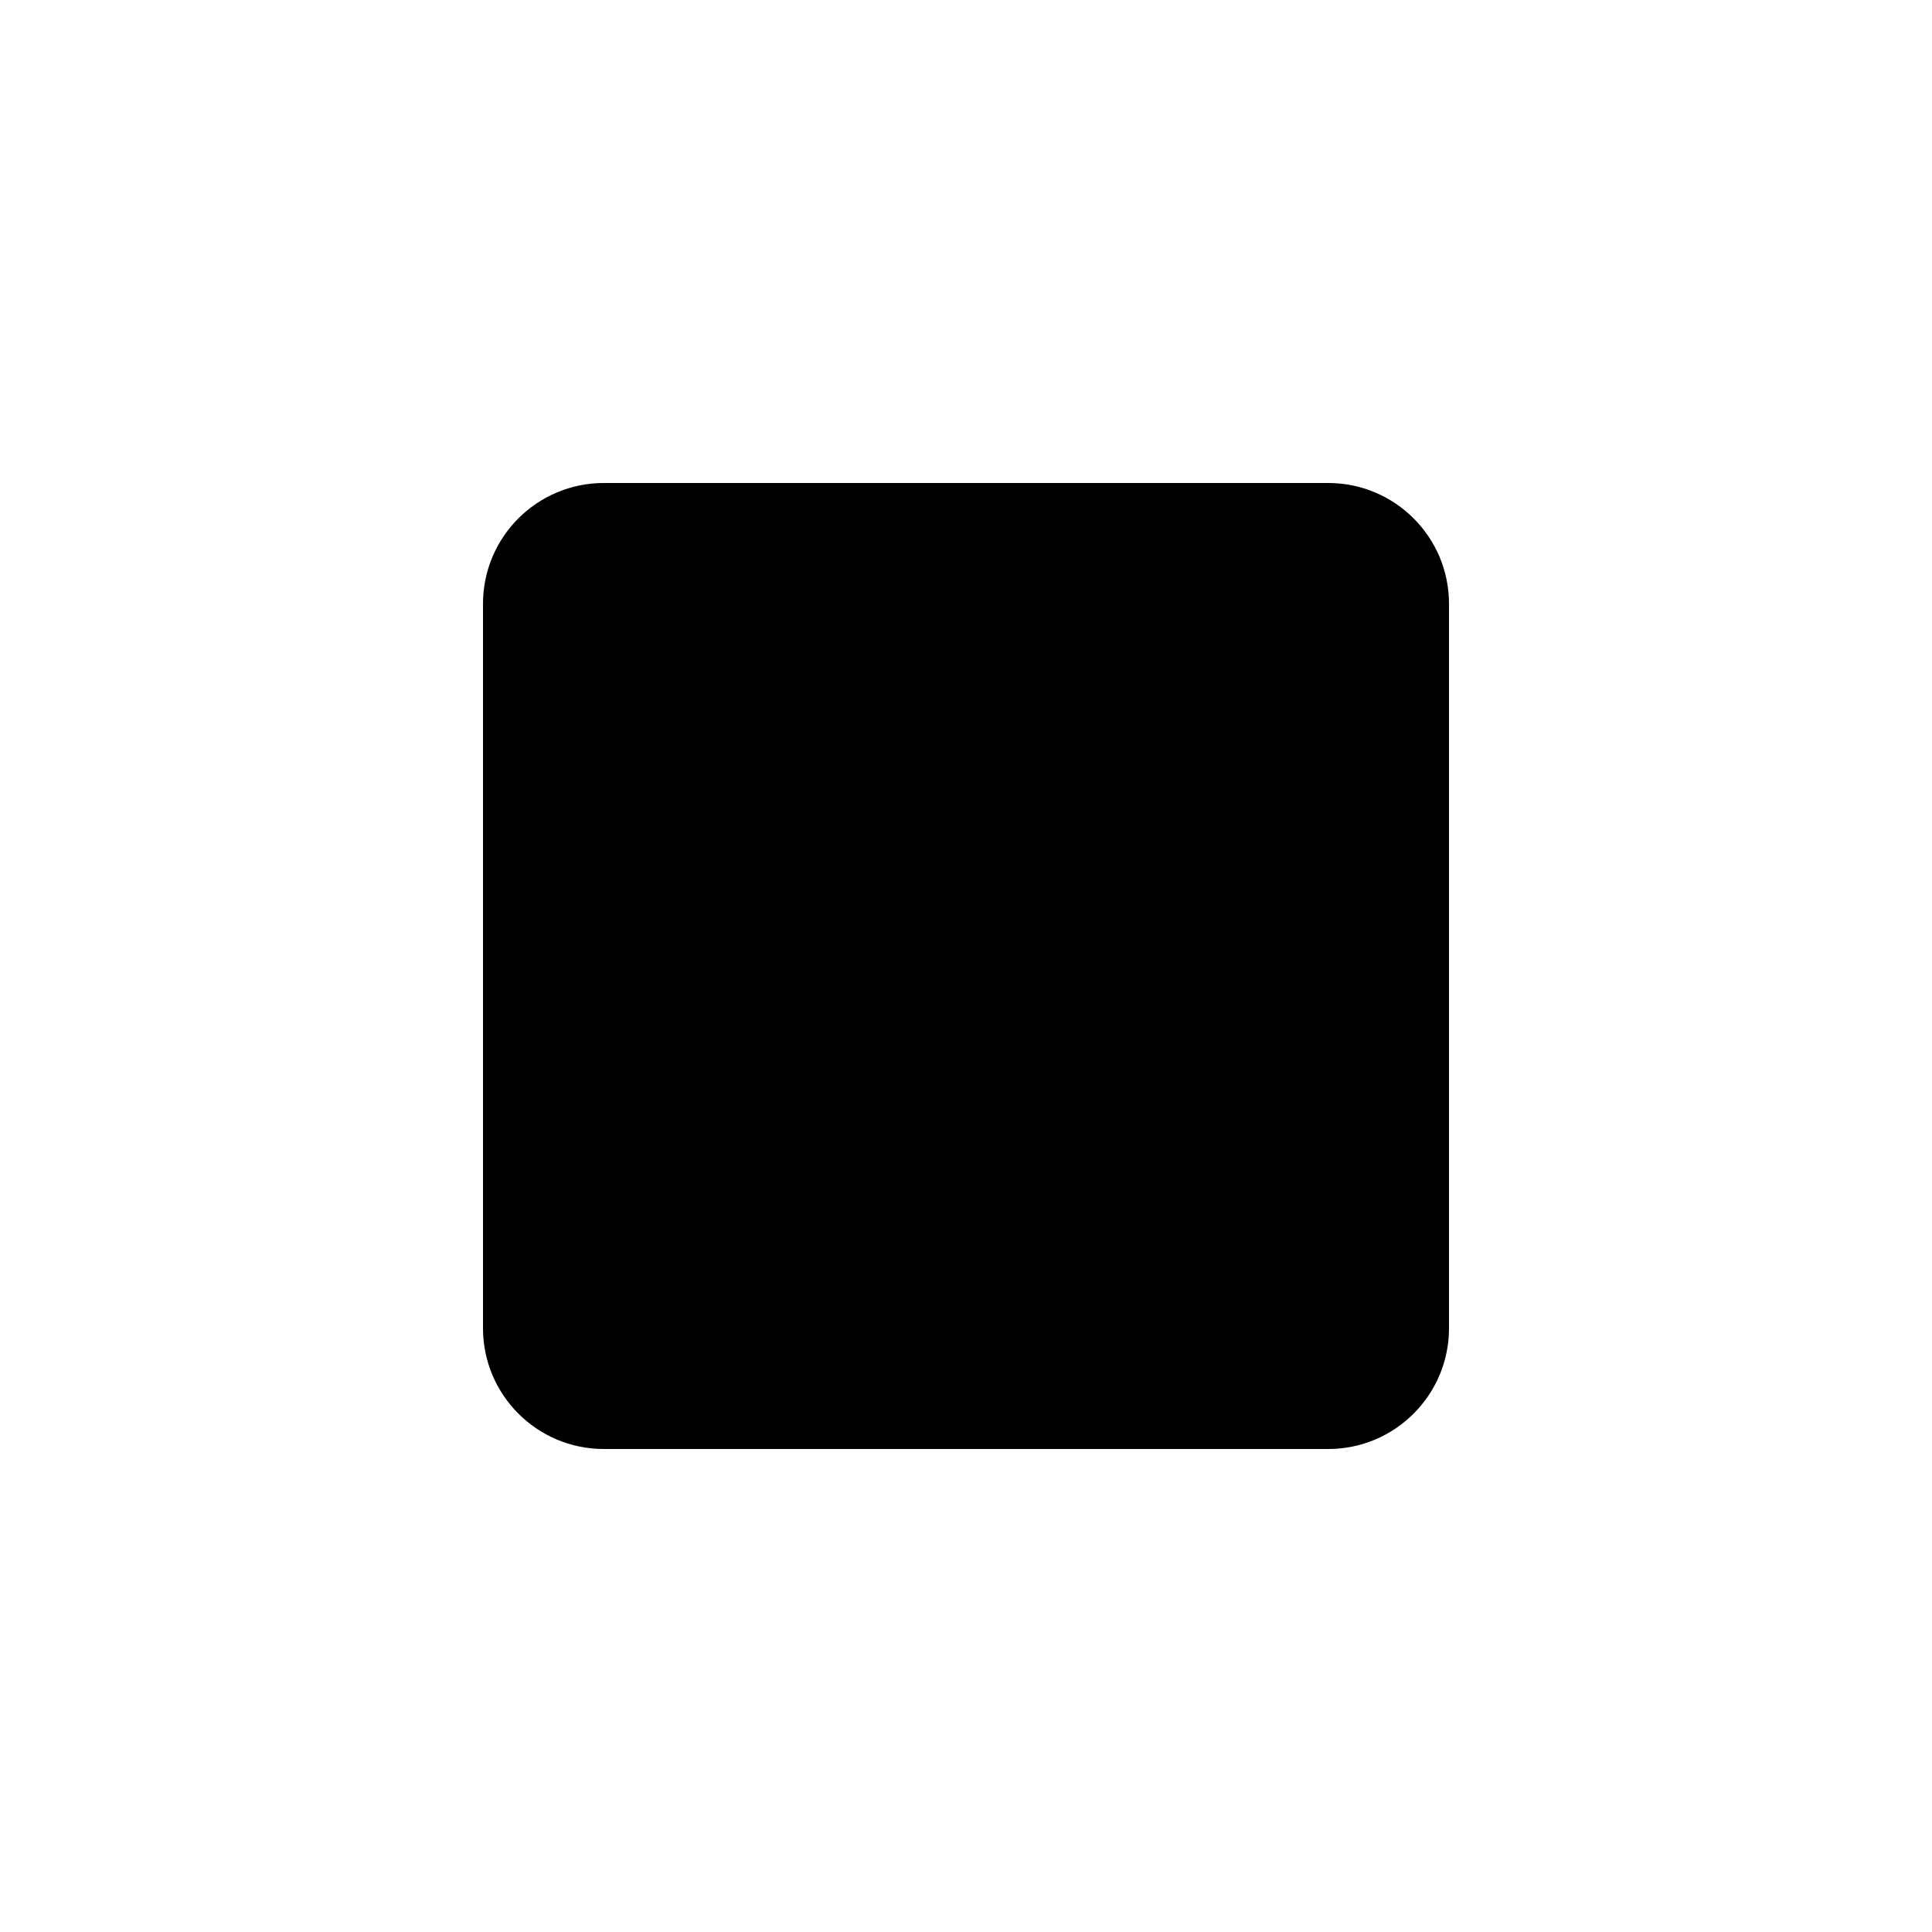
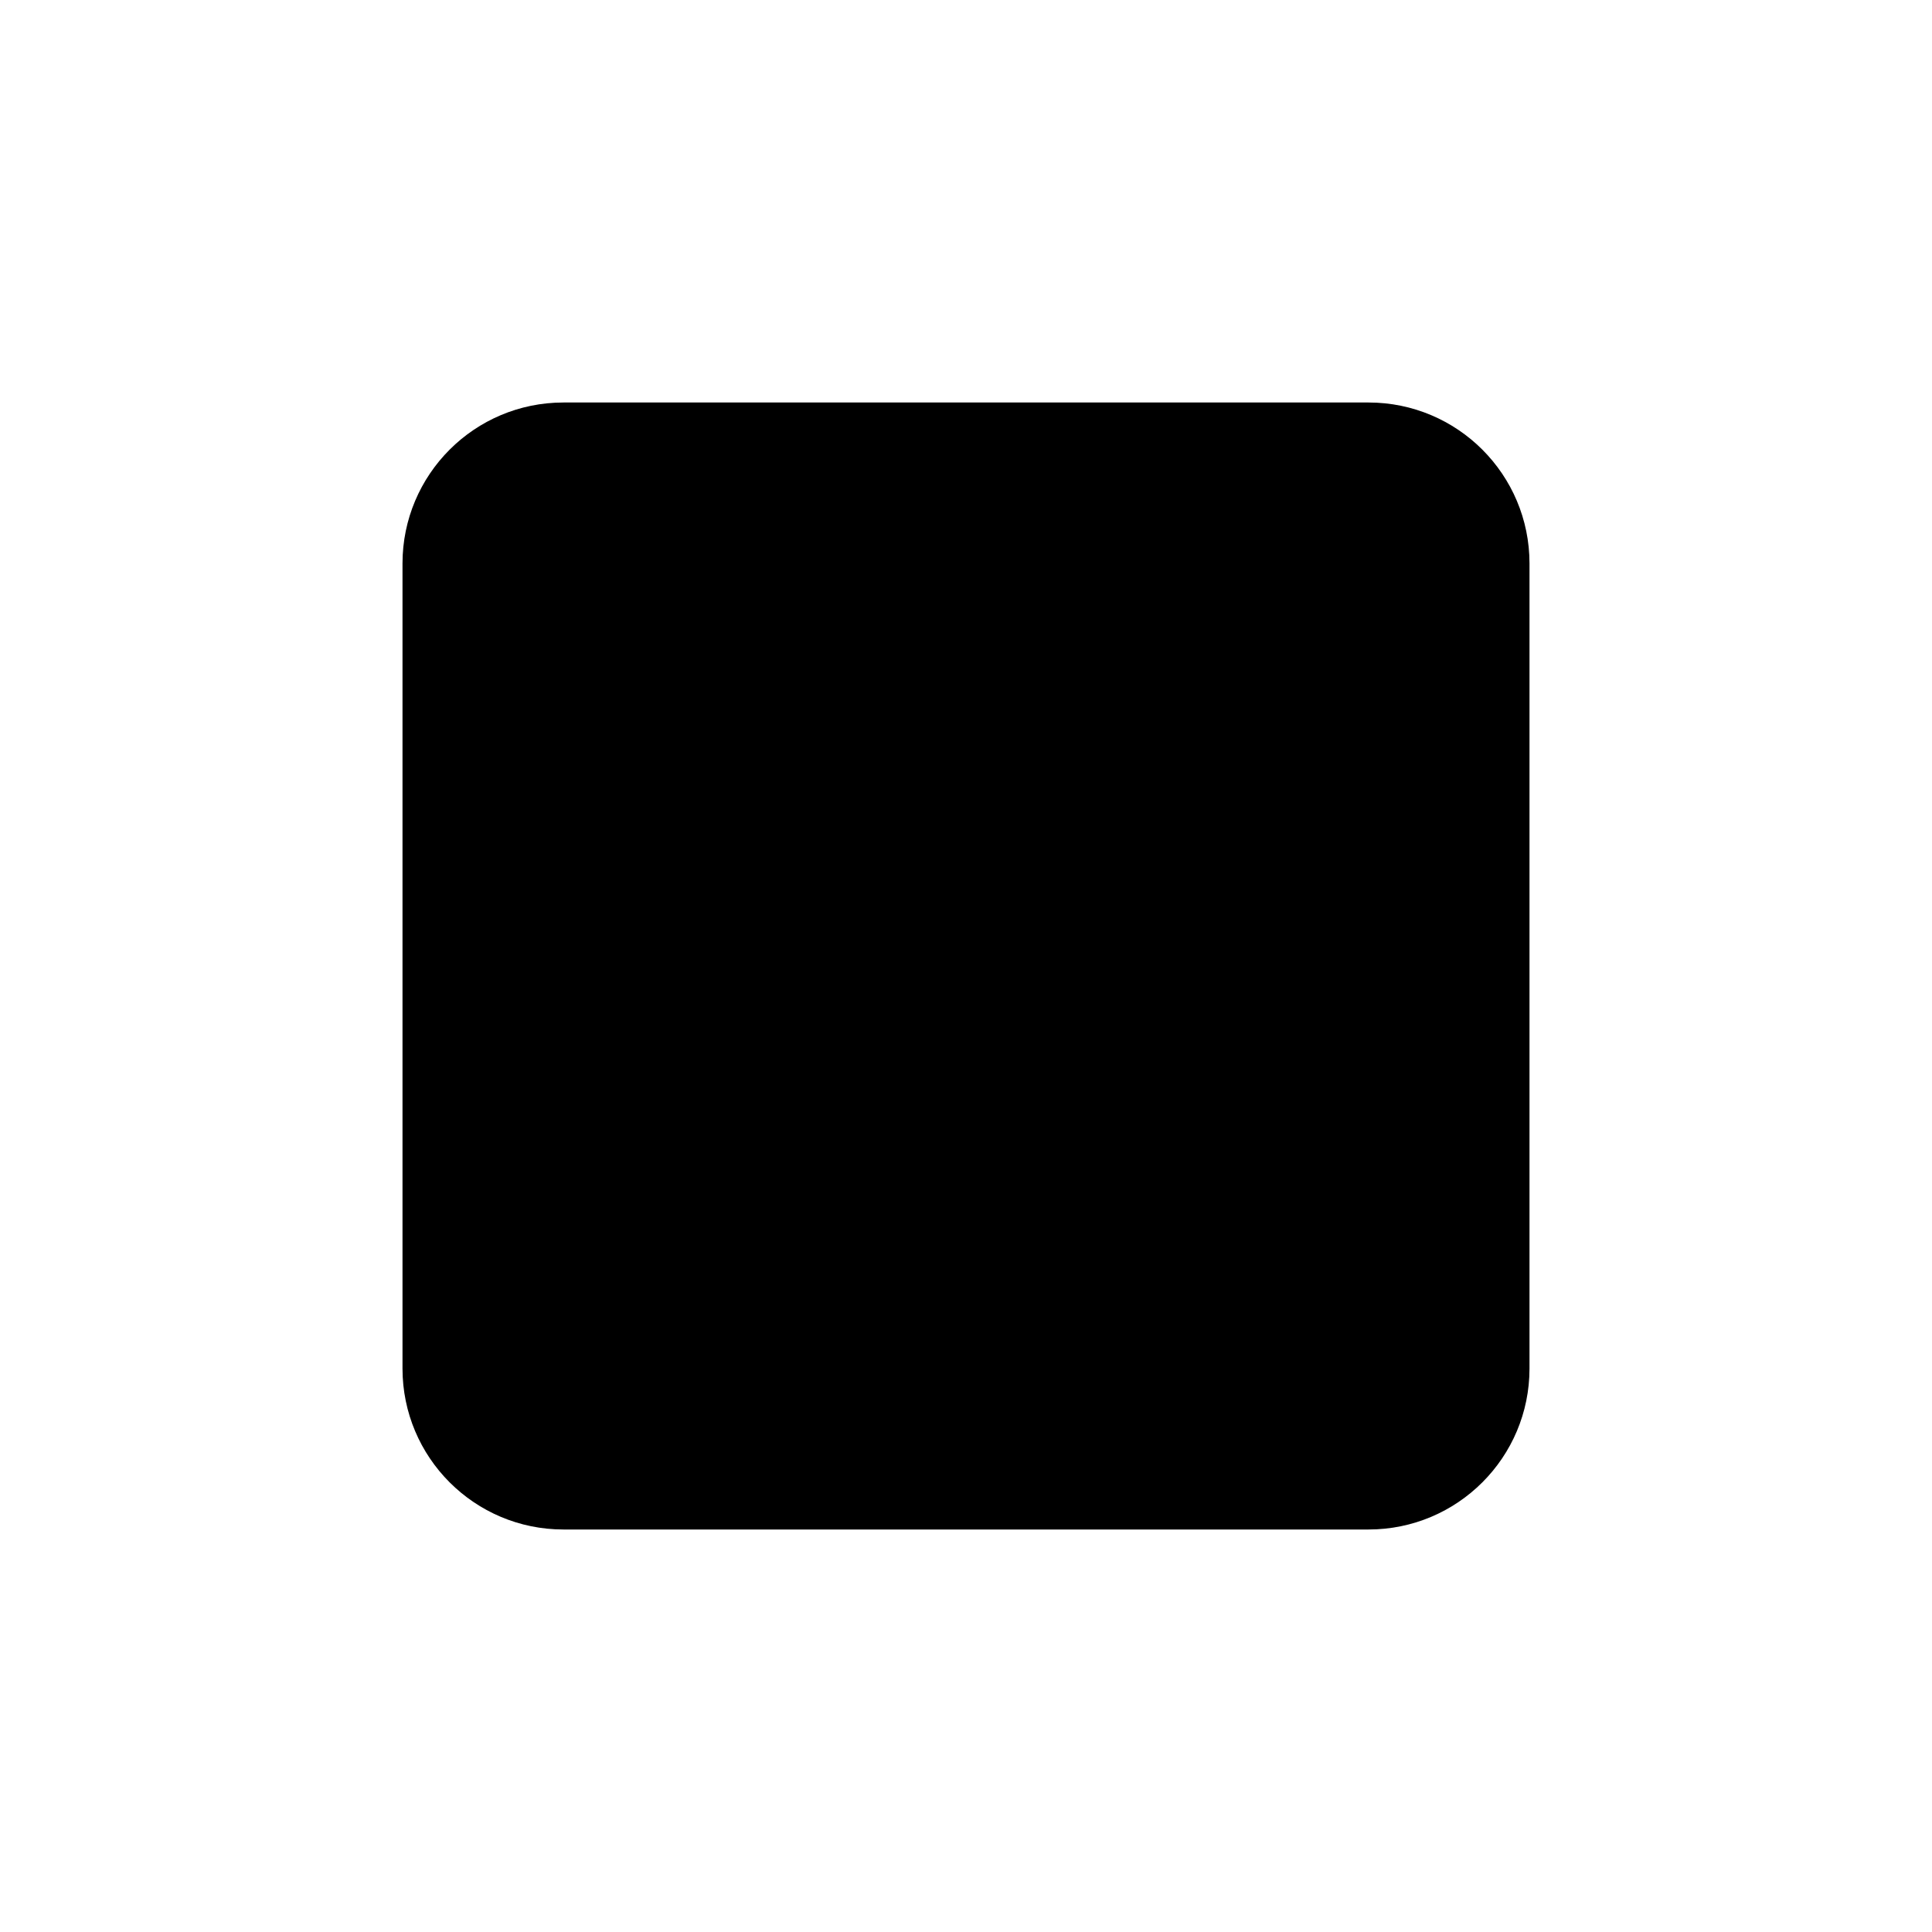
<svg xmlns="http://www.w3.org/2000/svg" viewBox="0 0 24 24" fill="currentColor">
  <rect fill="currentColor" />
-   <path d="M6 7.5C6 6.672 6.672 6 7.5 6H16.5C17.328 6 18 6.672 18 7.5V16.5C18 17.328 17.328 18 16.5 18H7.5C6.672 18 6 17.328 6 16.5V7.5Z" fill="currentColor" />
+   <path d="M5 7C5 5.895 5.895 5 7 5H17C18.105 5 19 5.895 19 7V17C19 18.105 18.105 19 17 19H7C5.895 19 5 18.105 5 17V7Z" fill="currentColor" />
</svg>
